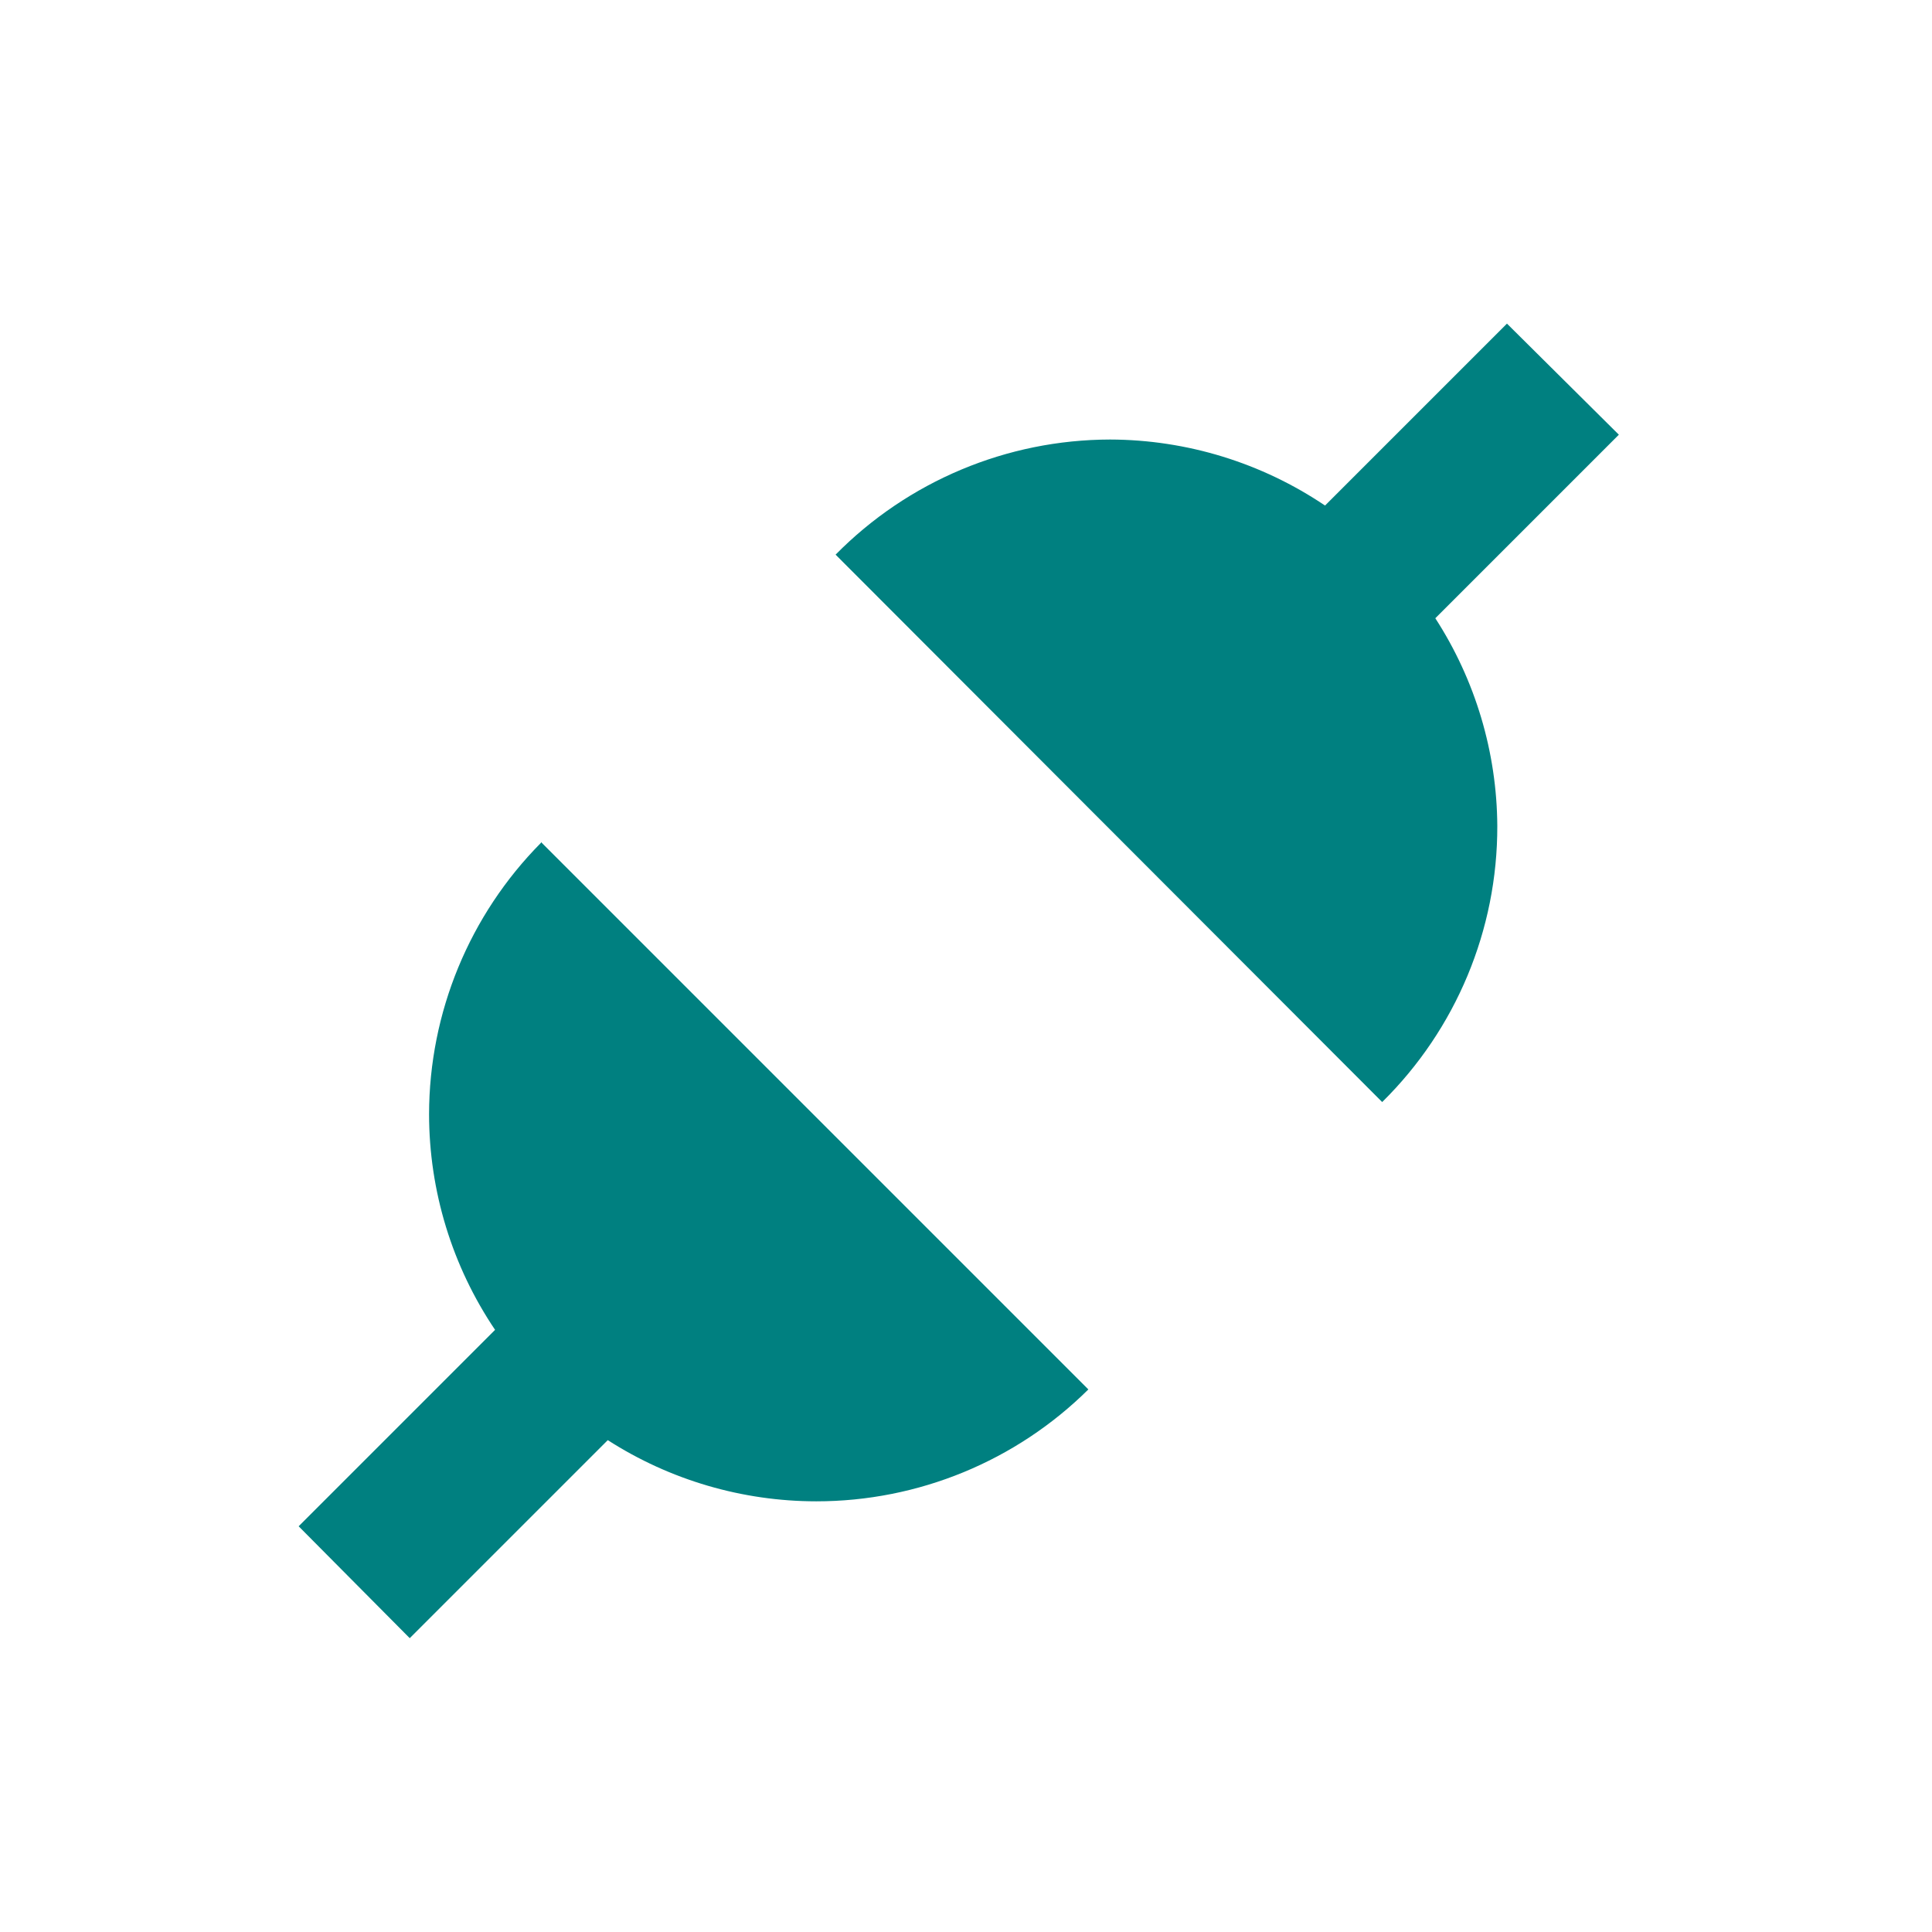
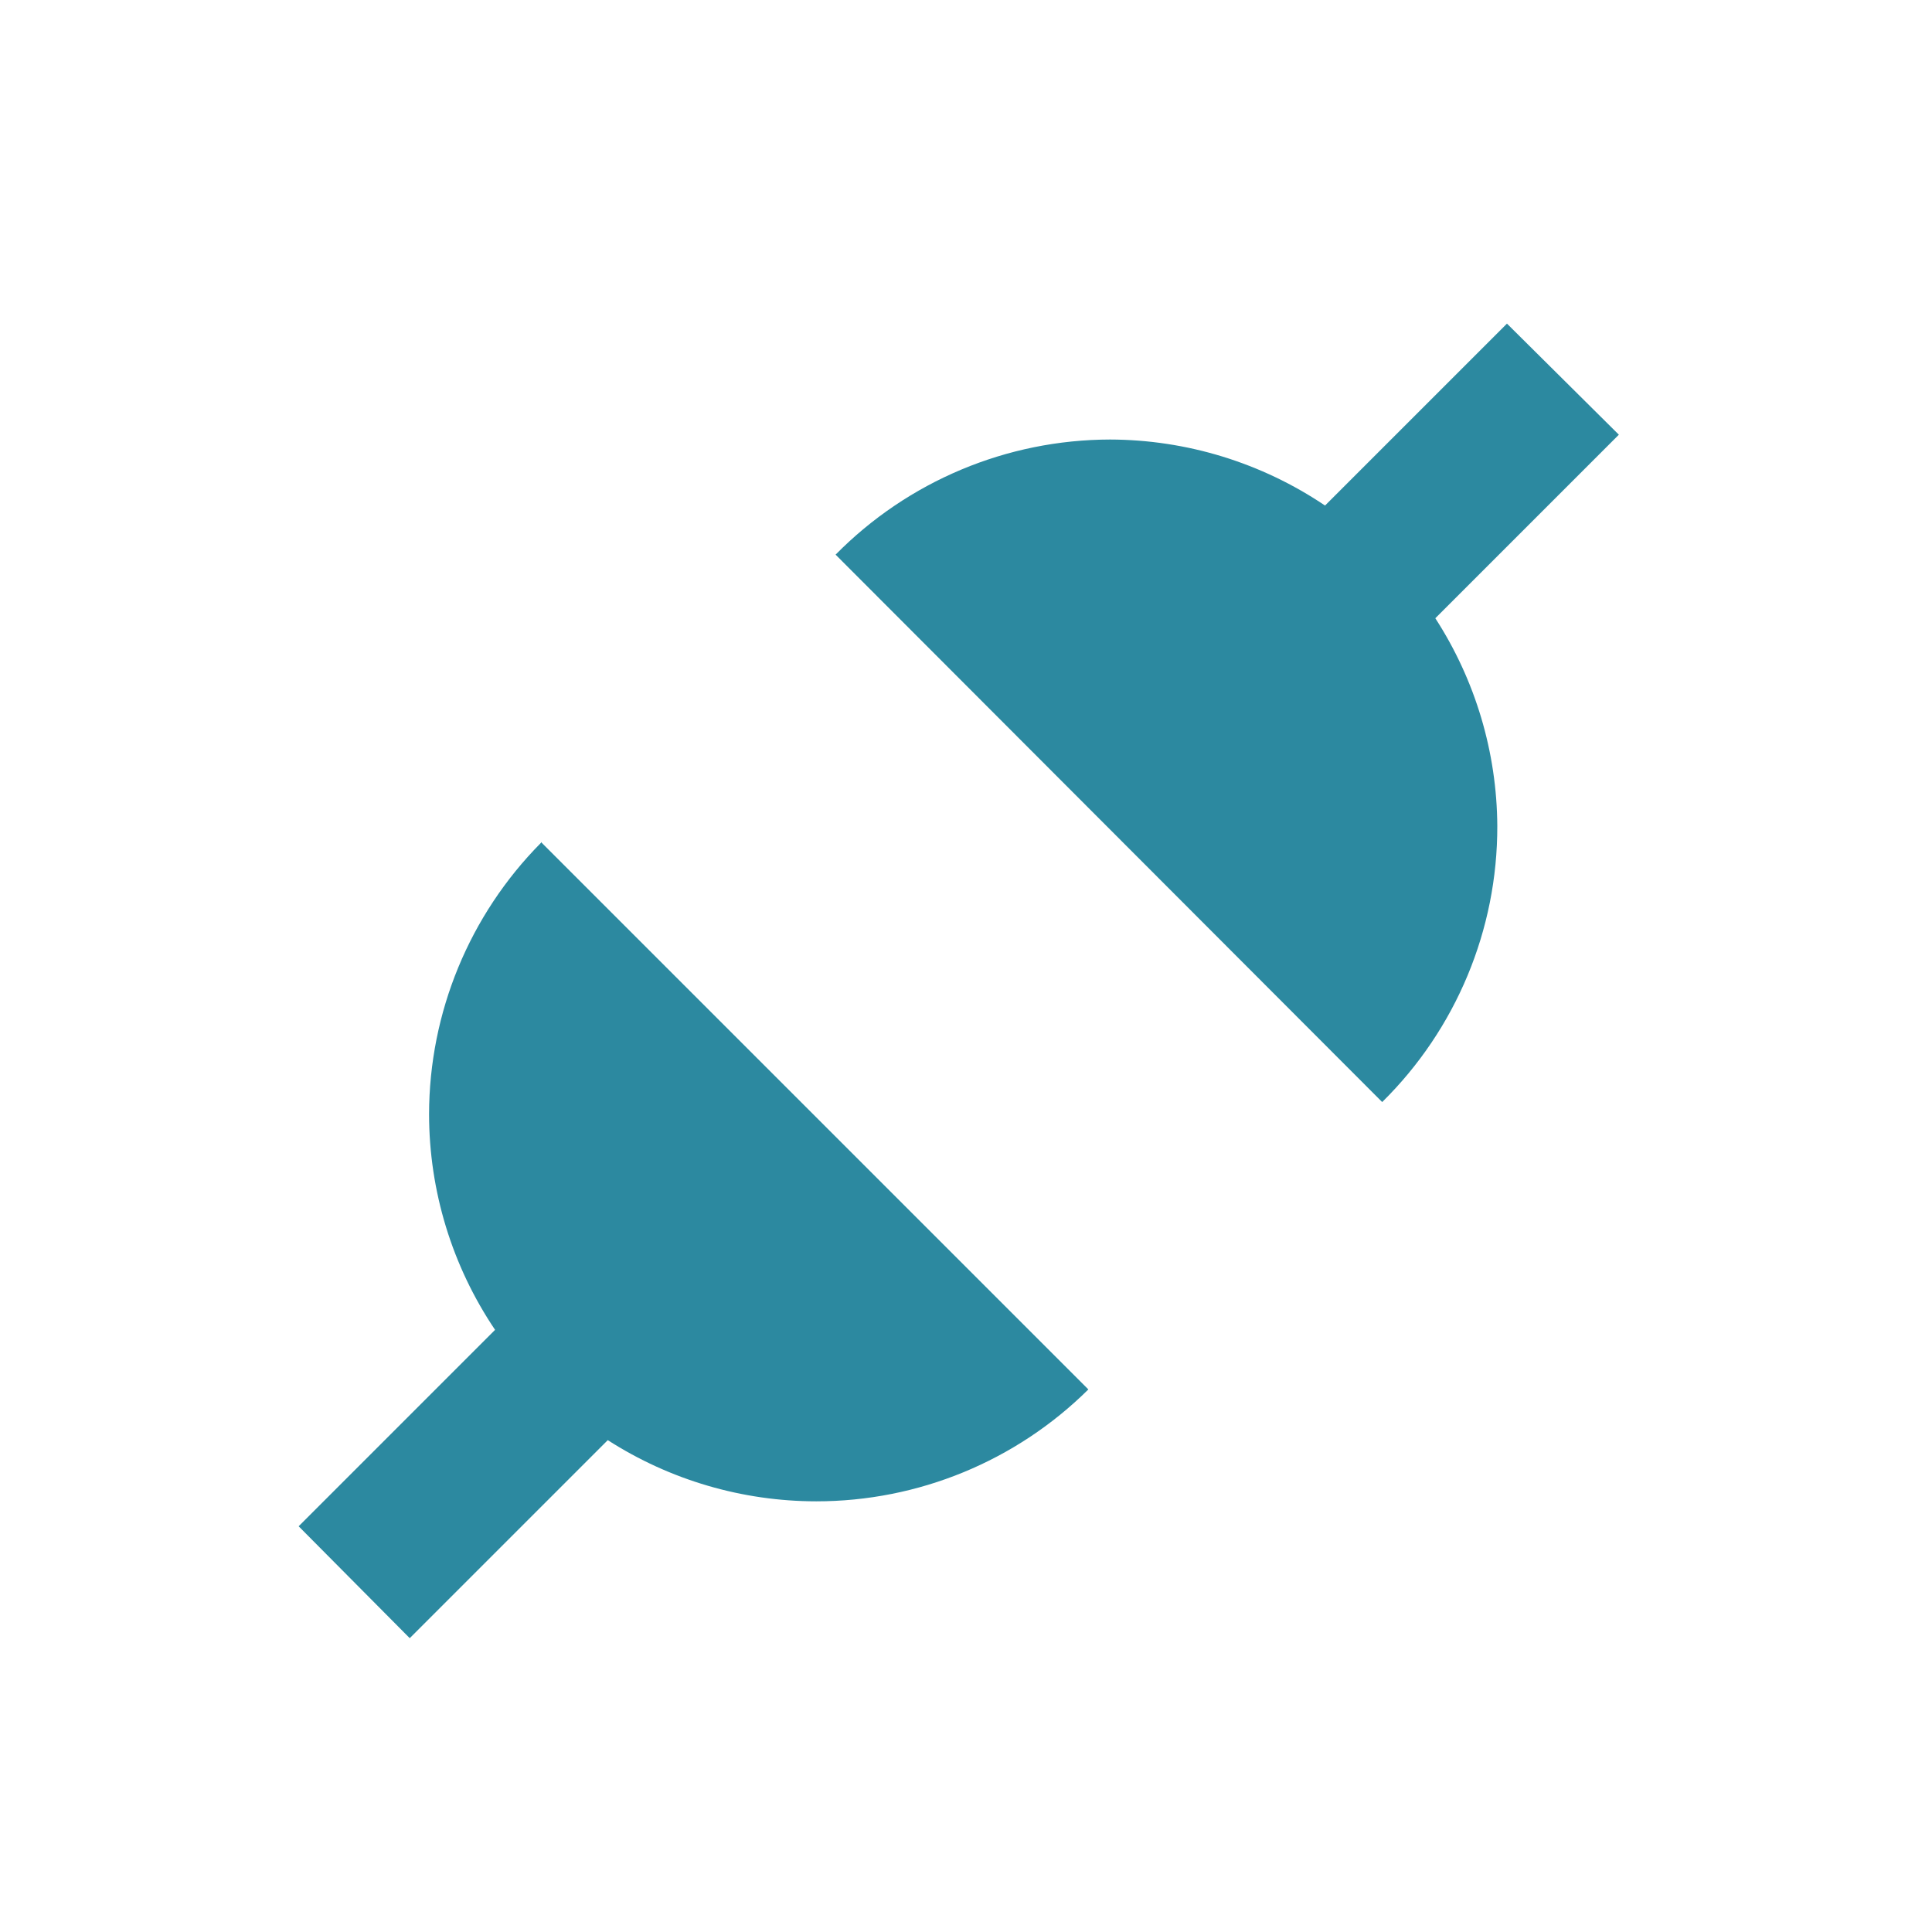
<svg xmlns="http://www.w3.org/2000/svg" width="24" height="24">
-   <path d="M18.72 4.02l-2.26 2.26a4.8 4.8 0 0 0-2.67-.82 4.8 4.8 0 0 0-3.41 1.43l6.79 6.8a4.8 4.8 0 0 0 1.43-3.43 4.8 4.8 0 0 0-.77-2.58l2.28-2.28-1.39-1.38zm-12 6.45a4.8 4.8 0 0 0-1.39 3.37 4.8 4.8 0 0 0 .82 2.68l-2.44 2.44 1.38 1.39 2.46-2.46a4.8 4.8 0 0 0 2.59.76 4.8 4.8 0 0 0 3.38-1.39l-6.8-6.8z" fill="teal" />
+   <path d="M18.72 4.02l-2.26 2.26a4.8 4.8 0 0 0-2.67-.82 4.8 4.8 0 0 0-3.41 1.43l6.79 6.8a4.8 4.8 0 0 0 1.43-3.43 4.8 4.8 0 0 0-.77-2.58l2.28-2.28-1.39-1.38zm-12 6.45a4.8 4.8 0 0 0-1.39 3.37 4.8 4.8 0 0 0 .82 2.68l-2.44 2.44 1.38 1.39 2.46-2.46a4.8 4.8 0 0 0 2.59.76 4.8 4.8 0 0 0 3.38-1.39l-6.8-6.8z" fill="#2c89a0" />
</svg>
